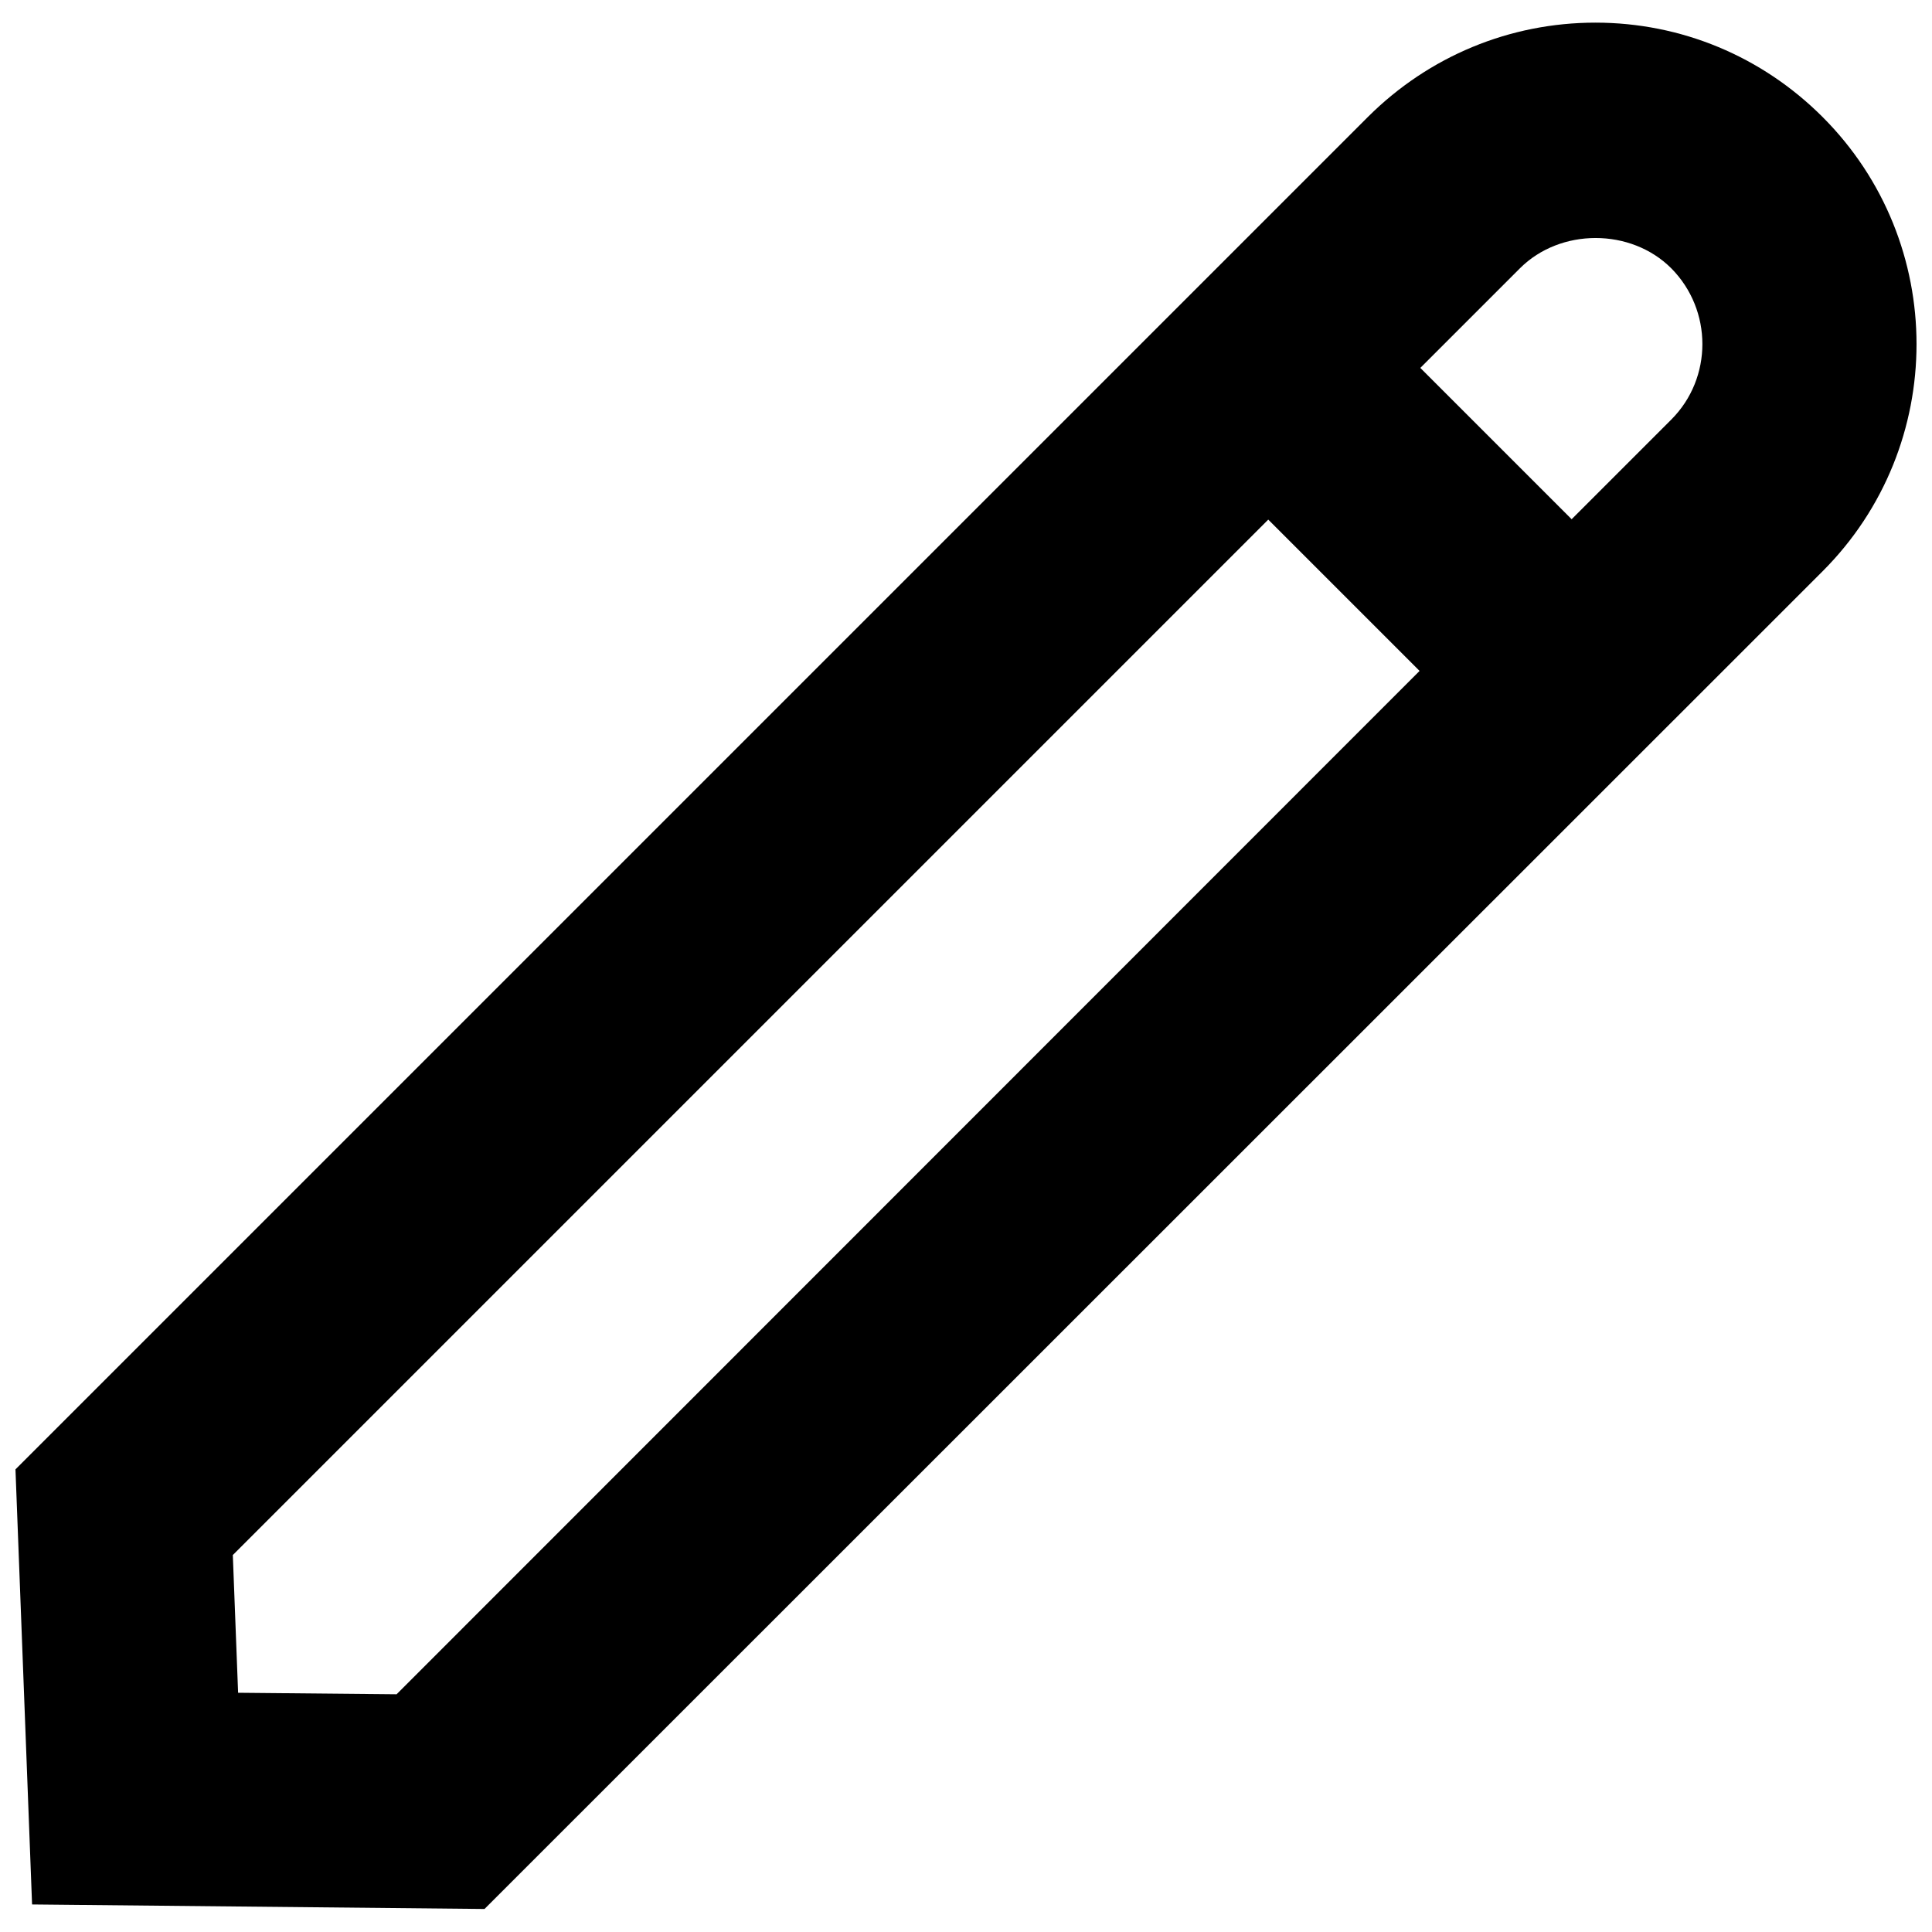
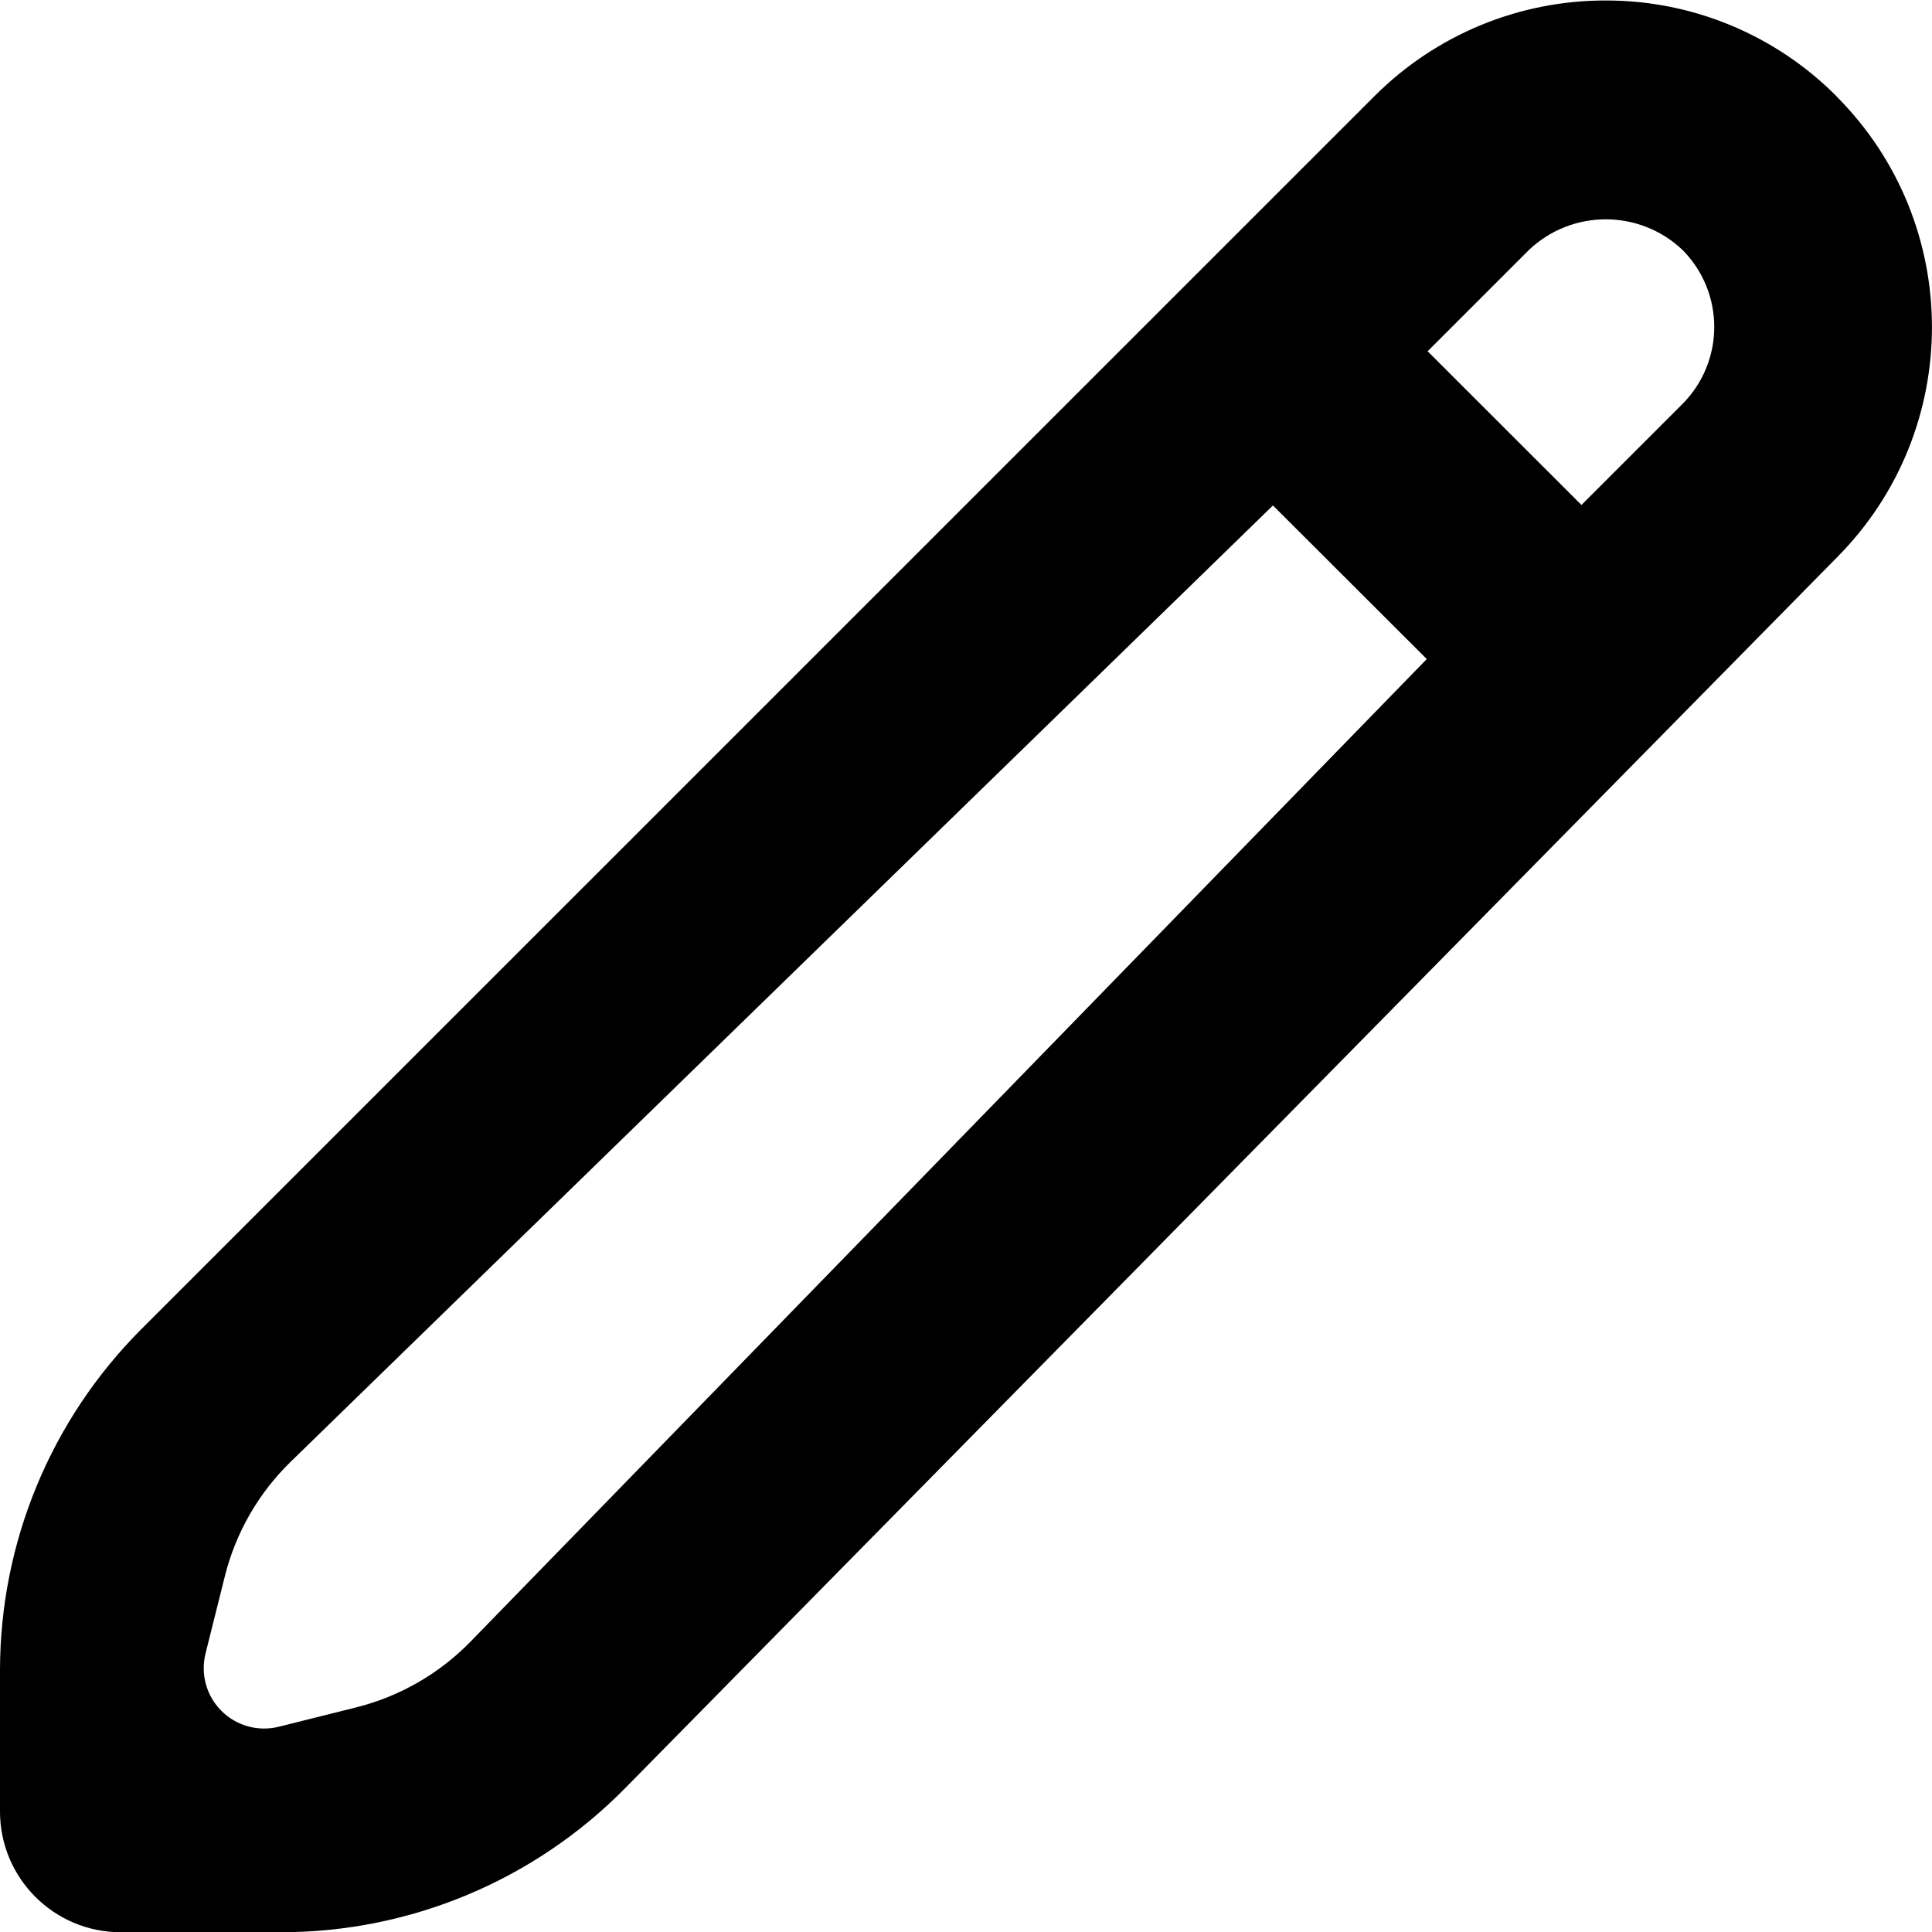
- <svg xmlns="http://www.w3.org/2000/svg" viewBox="0 0 512 512">
-   <path class="lexicon-icon-body" fill="none" d="M483,31C466.9,14.9,445.5,6,422.8,6s-44.1,8.9-60.2,24.9L4.1,389.4l4.4,115.3l119.9,1.2L483,151.4C516.2,118.2,516.2,64.2,483,31L483,31z" />
-   <path class="lexicon-icon-outline" d="M483,31C466.9,14.9,445.5,6,422.8,6s-44.1,8.9-60.2,24.9L4.1,389.4l4.4,115.3l119.9,1.2L483,151.4C516.2,118.2,516.2,64.2,483,31L483,31z M105.1,449l-42-0.4l-1.4-36.5l274.4-274.4l40.1,40.1L105.1,449L105.1,449z M442.9,111.2l-26.4,26.4l-40.1-40.1l26.4-26.4c10.7-10.7,29.4-10.7,40.1,0C453.9,82.2,453.9,100.2,442.9,111.2z" />
+ <svg xmlns="http://www.w3.org/2000/svg" viewBox="0 0 16 16">
+   <path class="lexicon-icon-outline" fill-rule="evenodd" clip-rule="evenodd" d="M15.21.798a2.689 2.689 0 0 0-1.913-.794 2.7 2.7 0 0 0-1.912.79L1.173 11.005A4 4 0 0 0 0 13.834v1.168a1 1 0 0 0 1 1h1.327a4 4 0 0 0 2.85-1.193L15.209 4.62a2.705 2.705 0 0 0 0-3.822ZM3.897 13.595a2 2 0 0 1-.948.545l-.64.16a.5.5 0 0 1-.607-.606l.16-.64a2 2 0 0 1 .545-.948l8.135-7.92 1.274 1.272-7.919 8.137Zm9.2-9.413.838-.838a.905.905 0 0 0 0-1.273.924.924 0 0 0-1.274 0l-.838.838 1.274 1.273Z" />
</svg>
